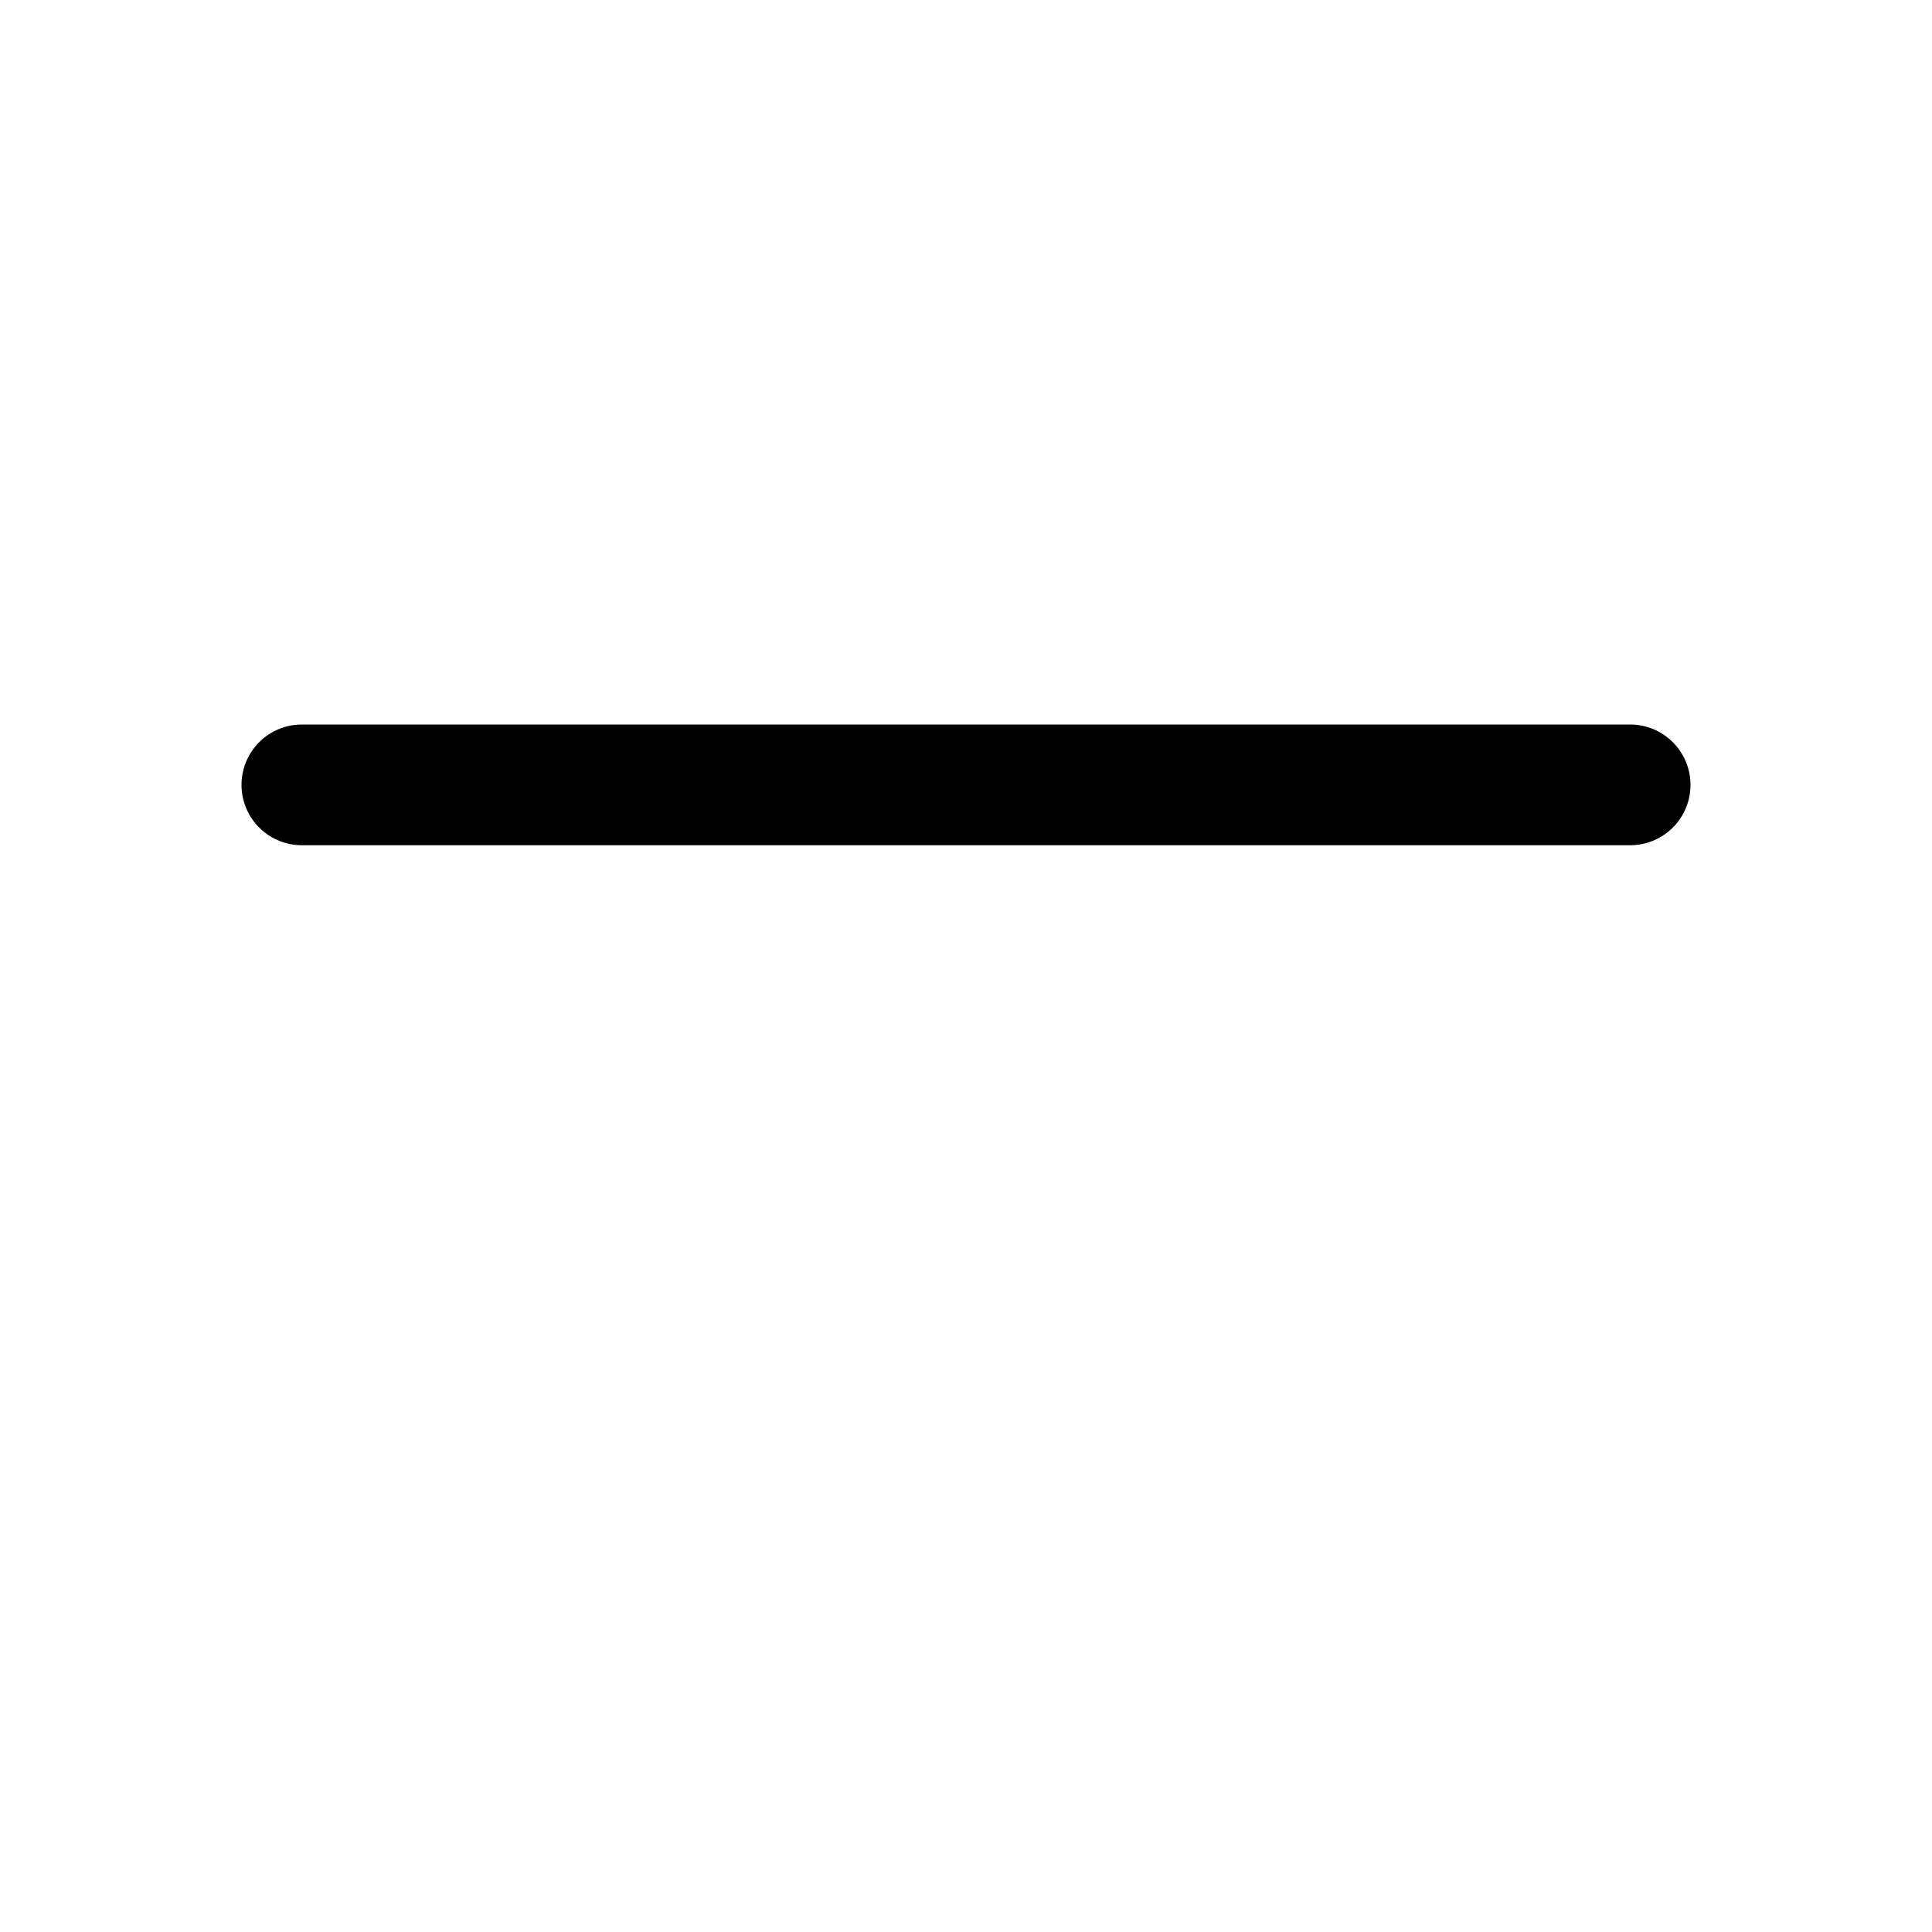
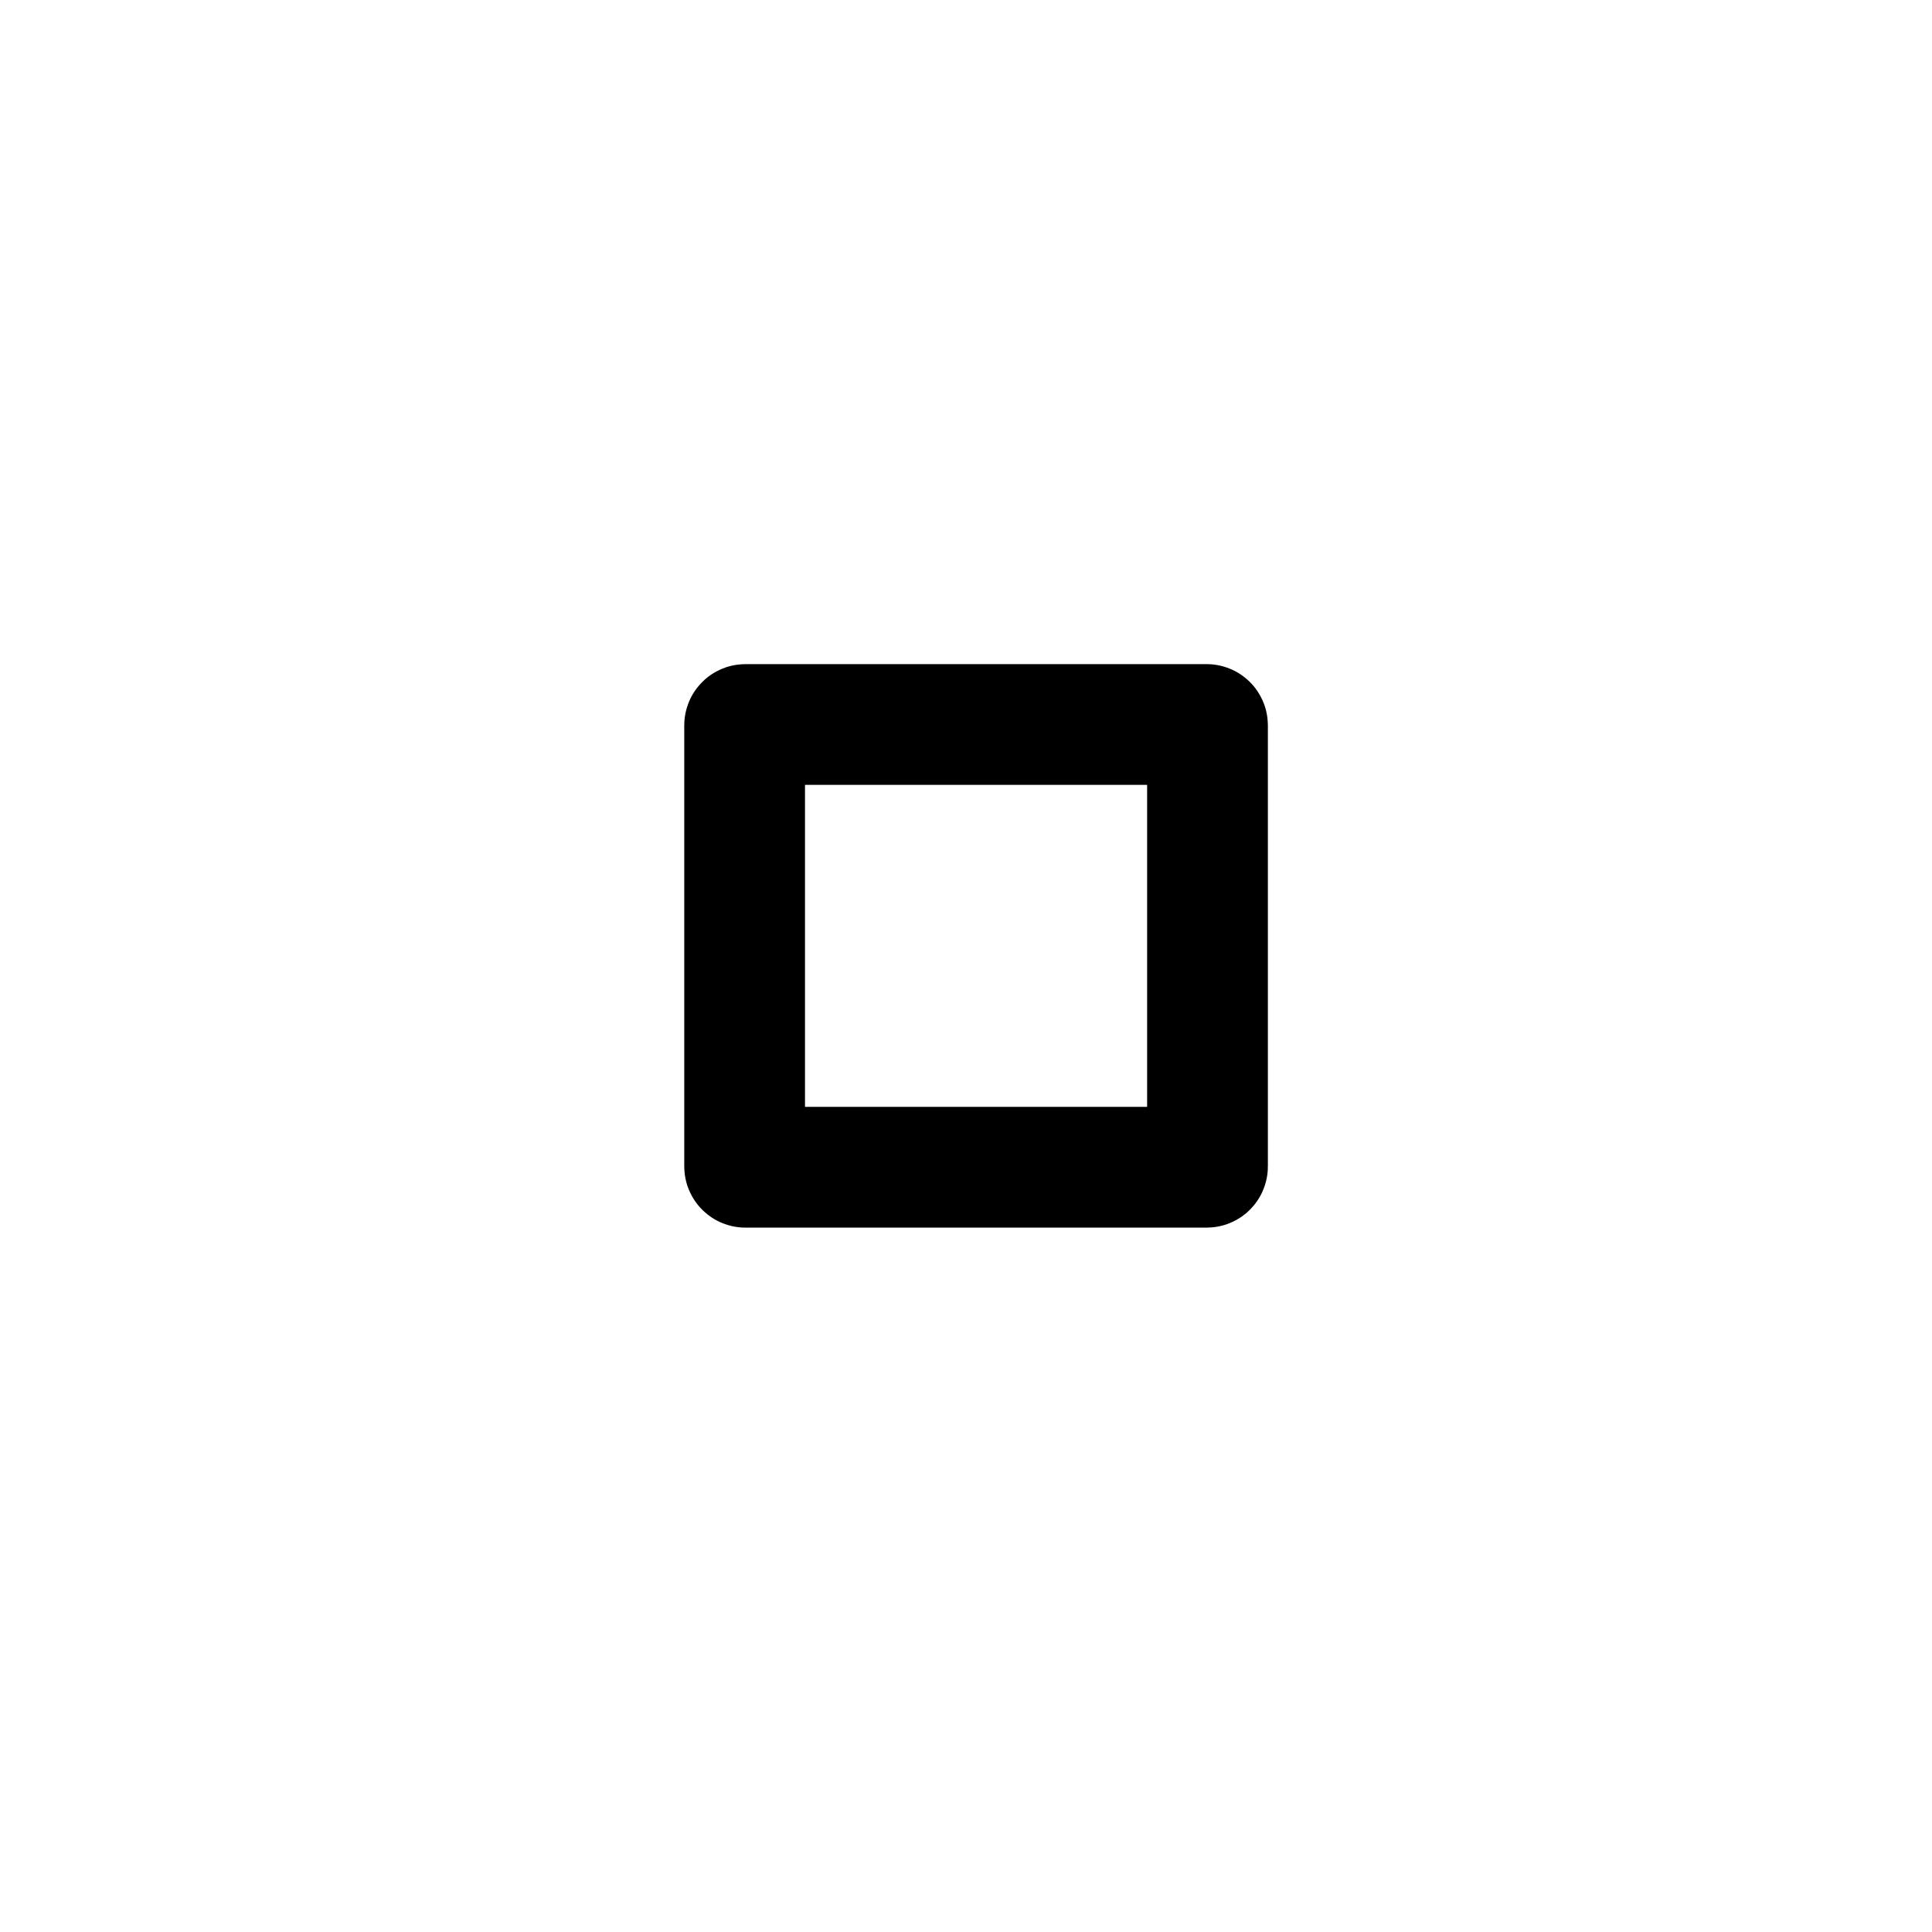
<svg xmlns="http://www.w3.org/2000/svg" width="24" height="24" viewBox="0 0 24 24">
  <g fill="none" stroke="black" stroke-width="1.5" stroke-linecap="round" stroke-linejoin="round">
-     <path d="M3.75 9.75H20.25" />
+     <path d="M9.26 9H14.99A0.01 0.01 0 0 1 15 9.01V14.49A0.01 0.01 0 0 1 14.99 14.5H9.26A0.01 0.01 0 0 1 9.25 14.49V9.01A0.01 0.01 0 0 1 9.26 9Z" />
  </g>
</svg>
